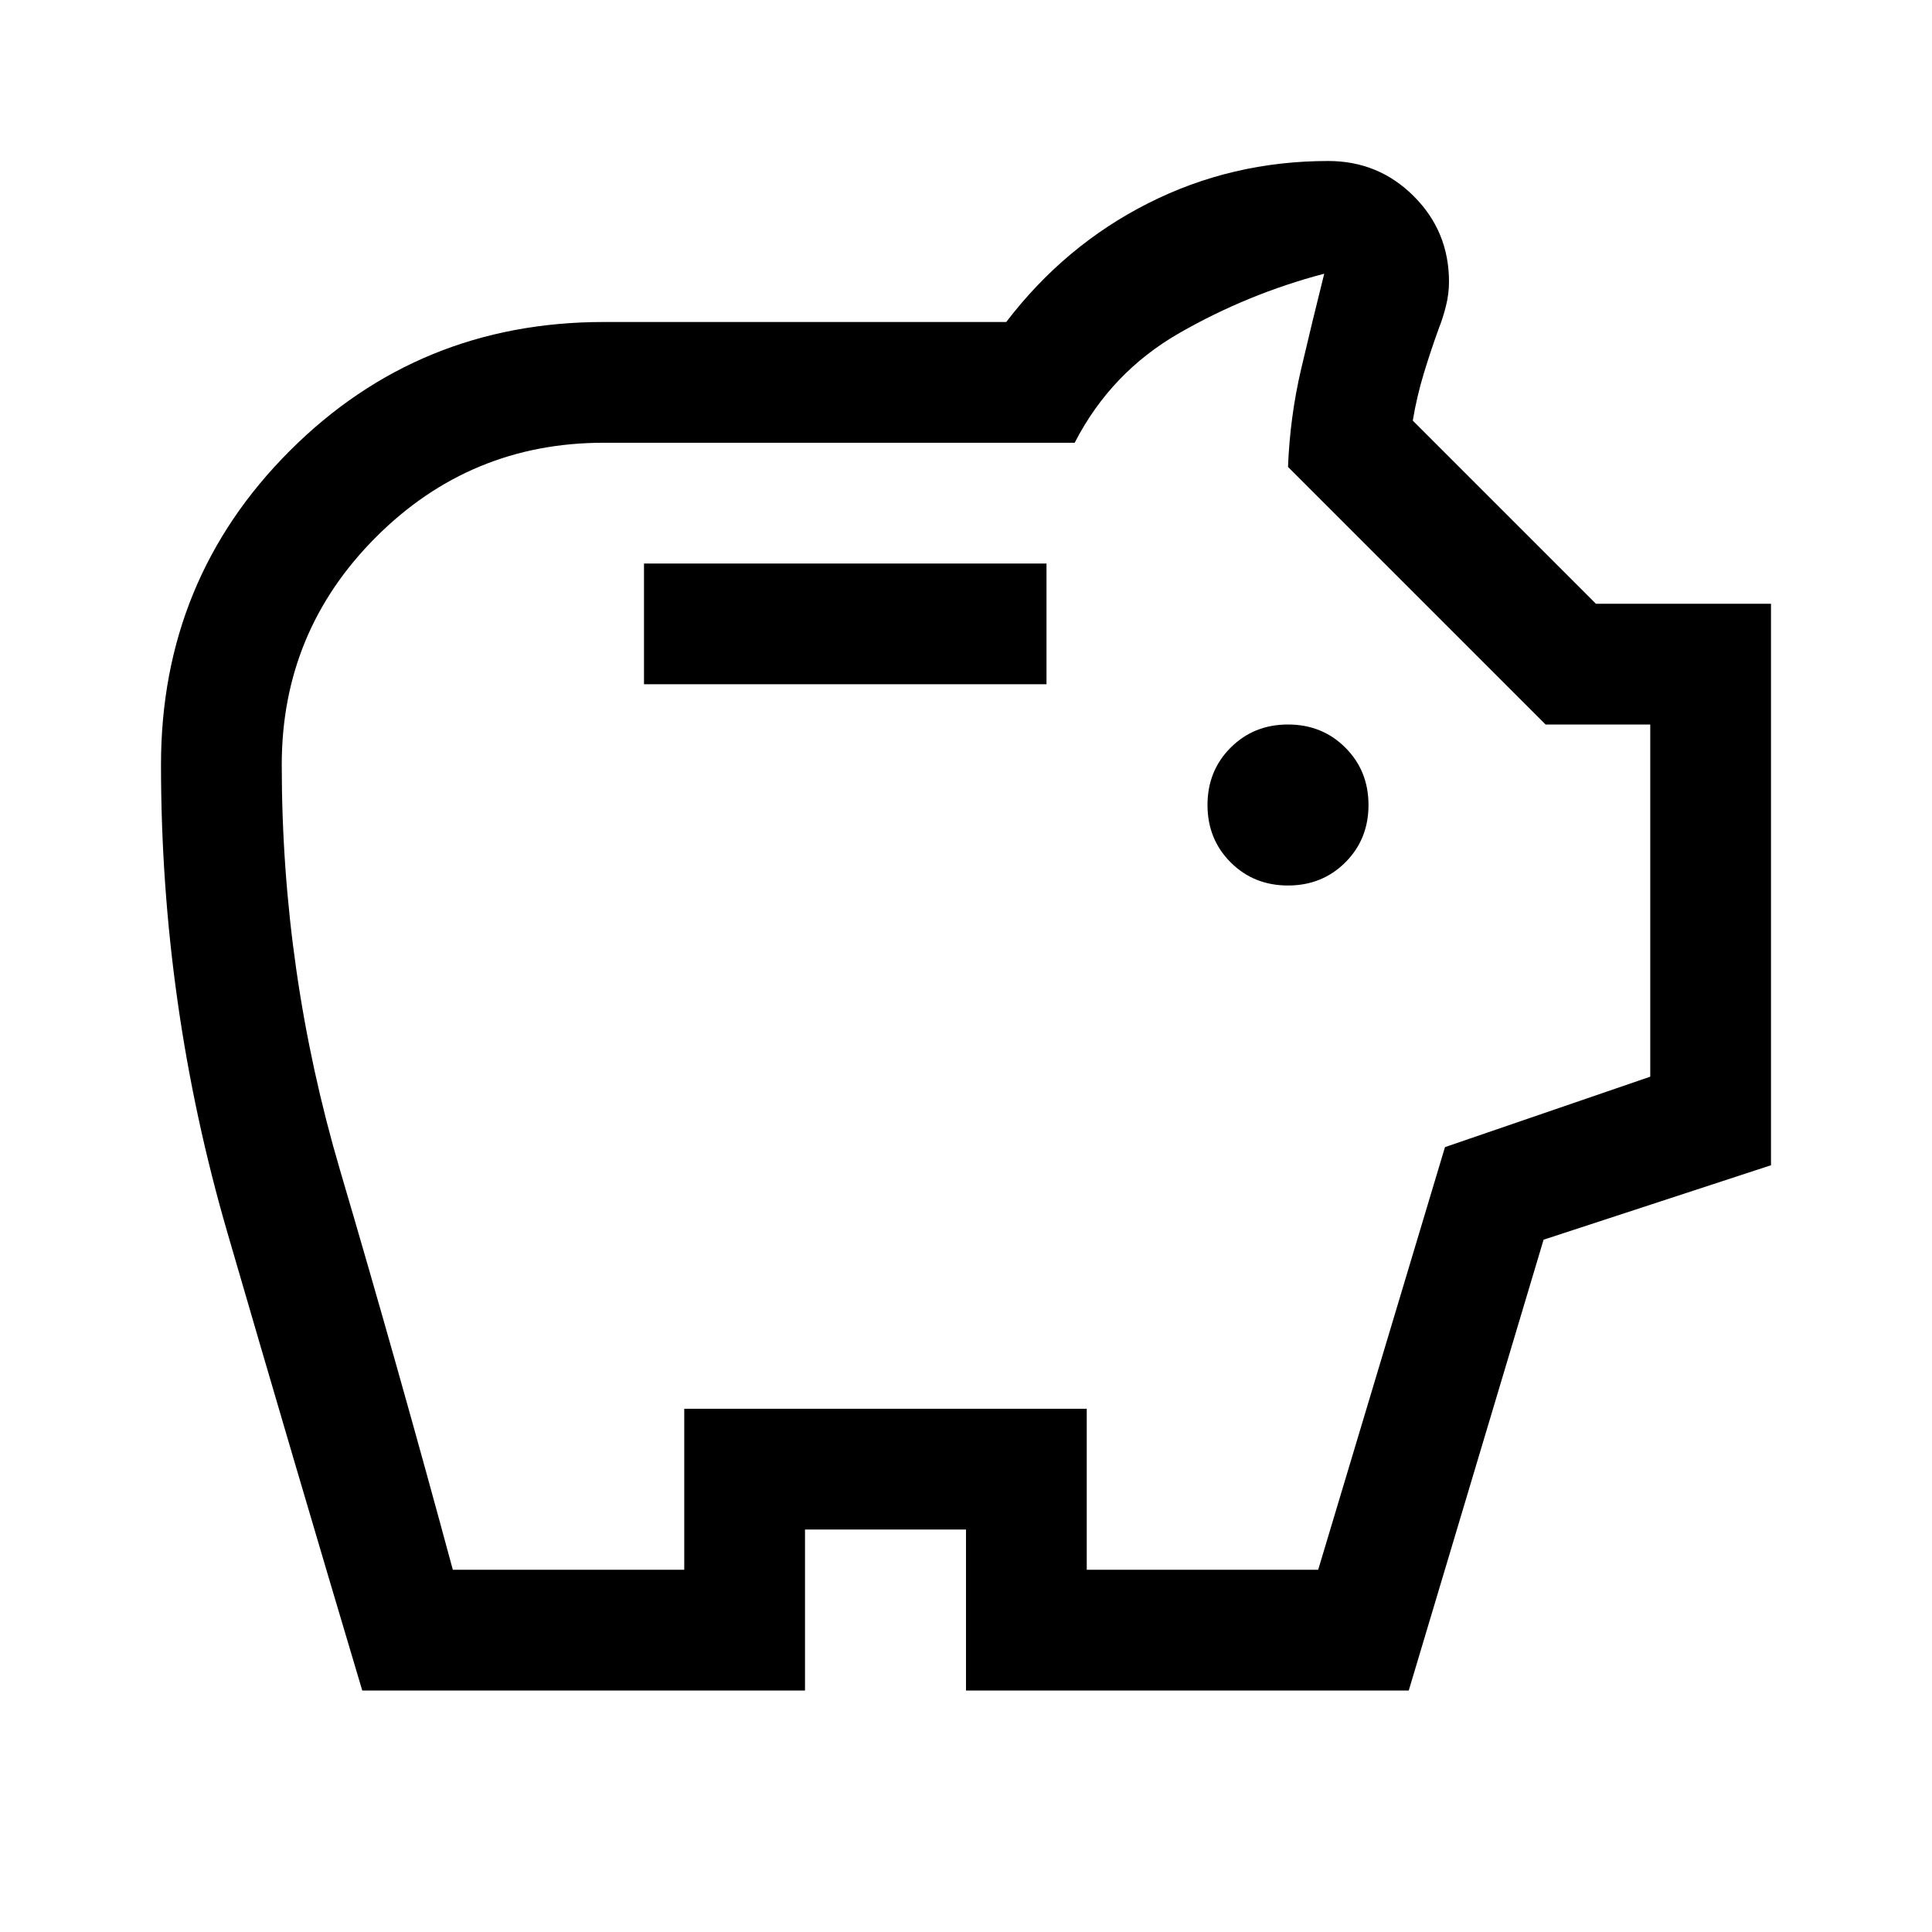
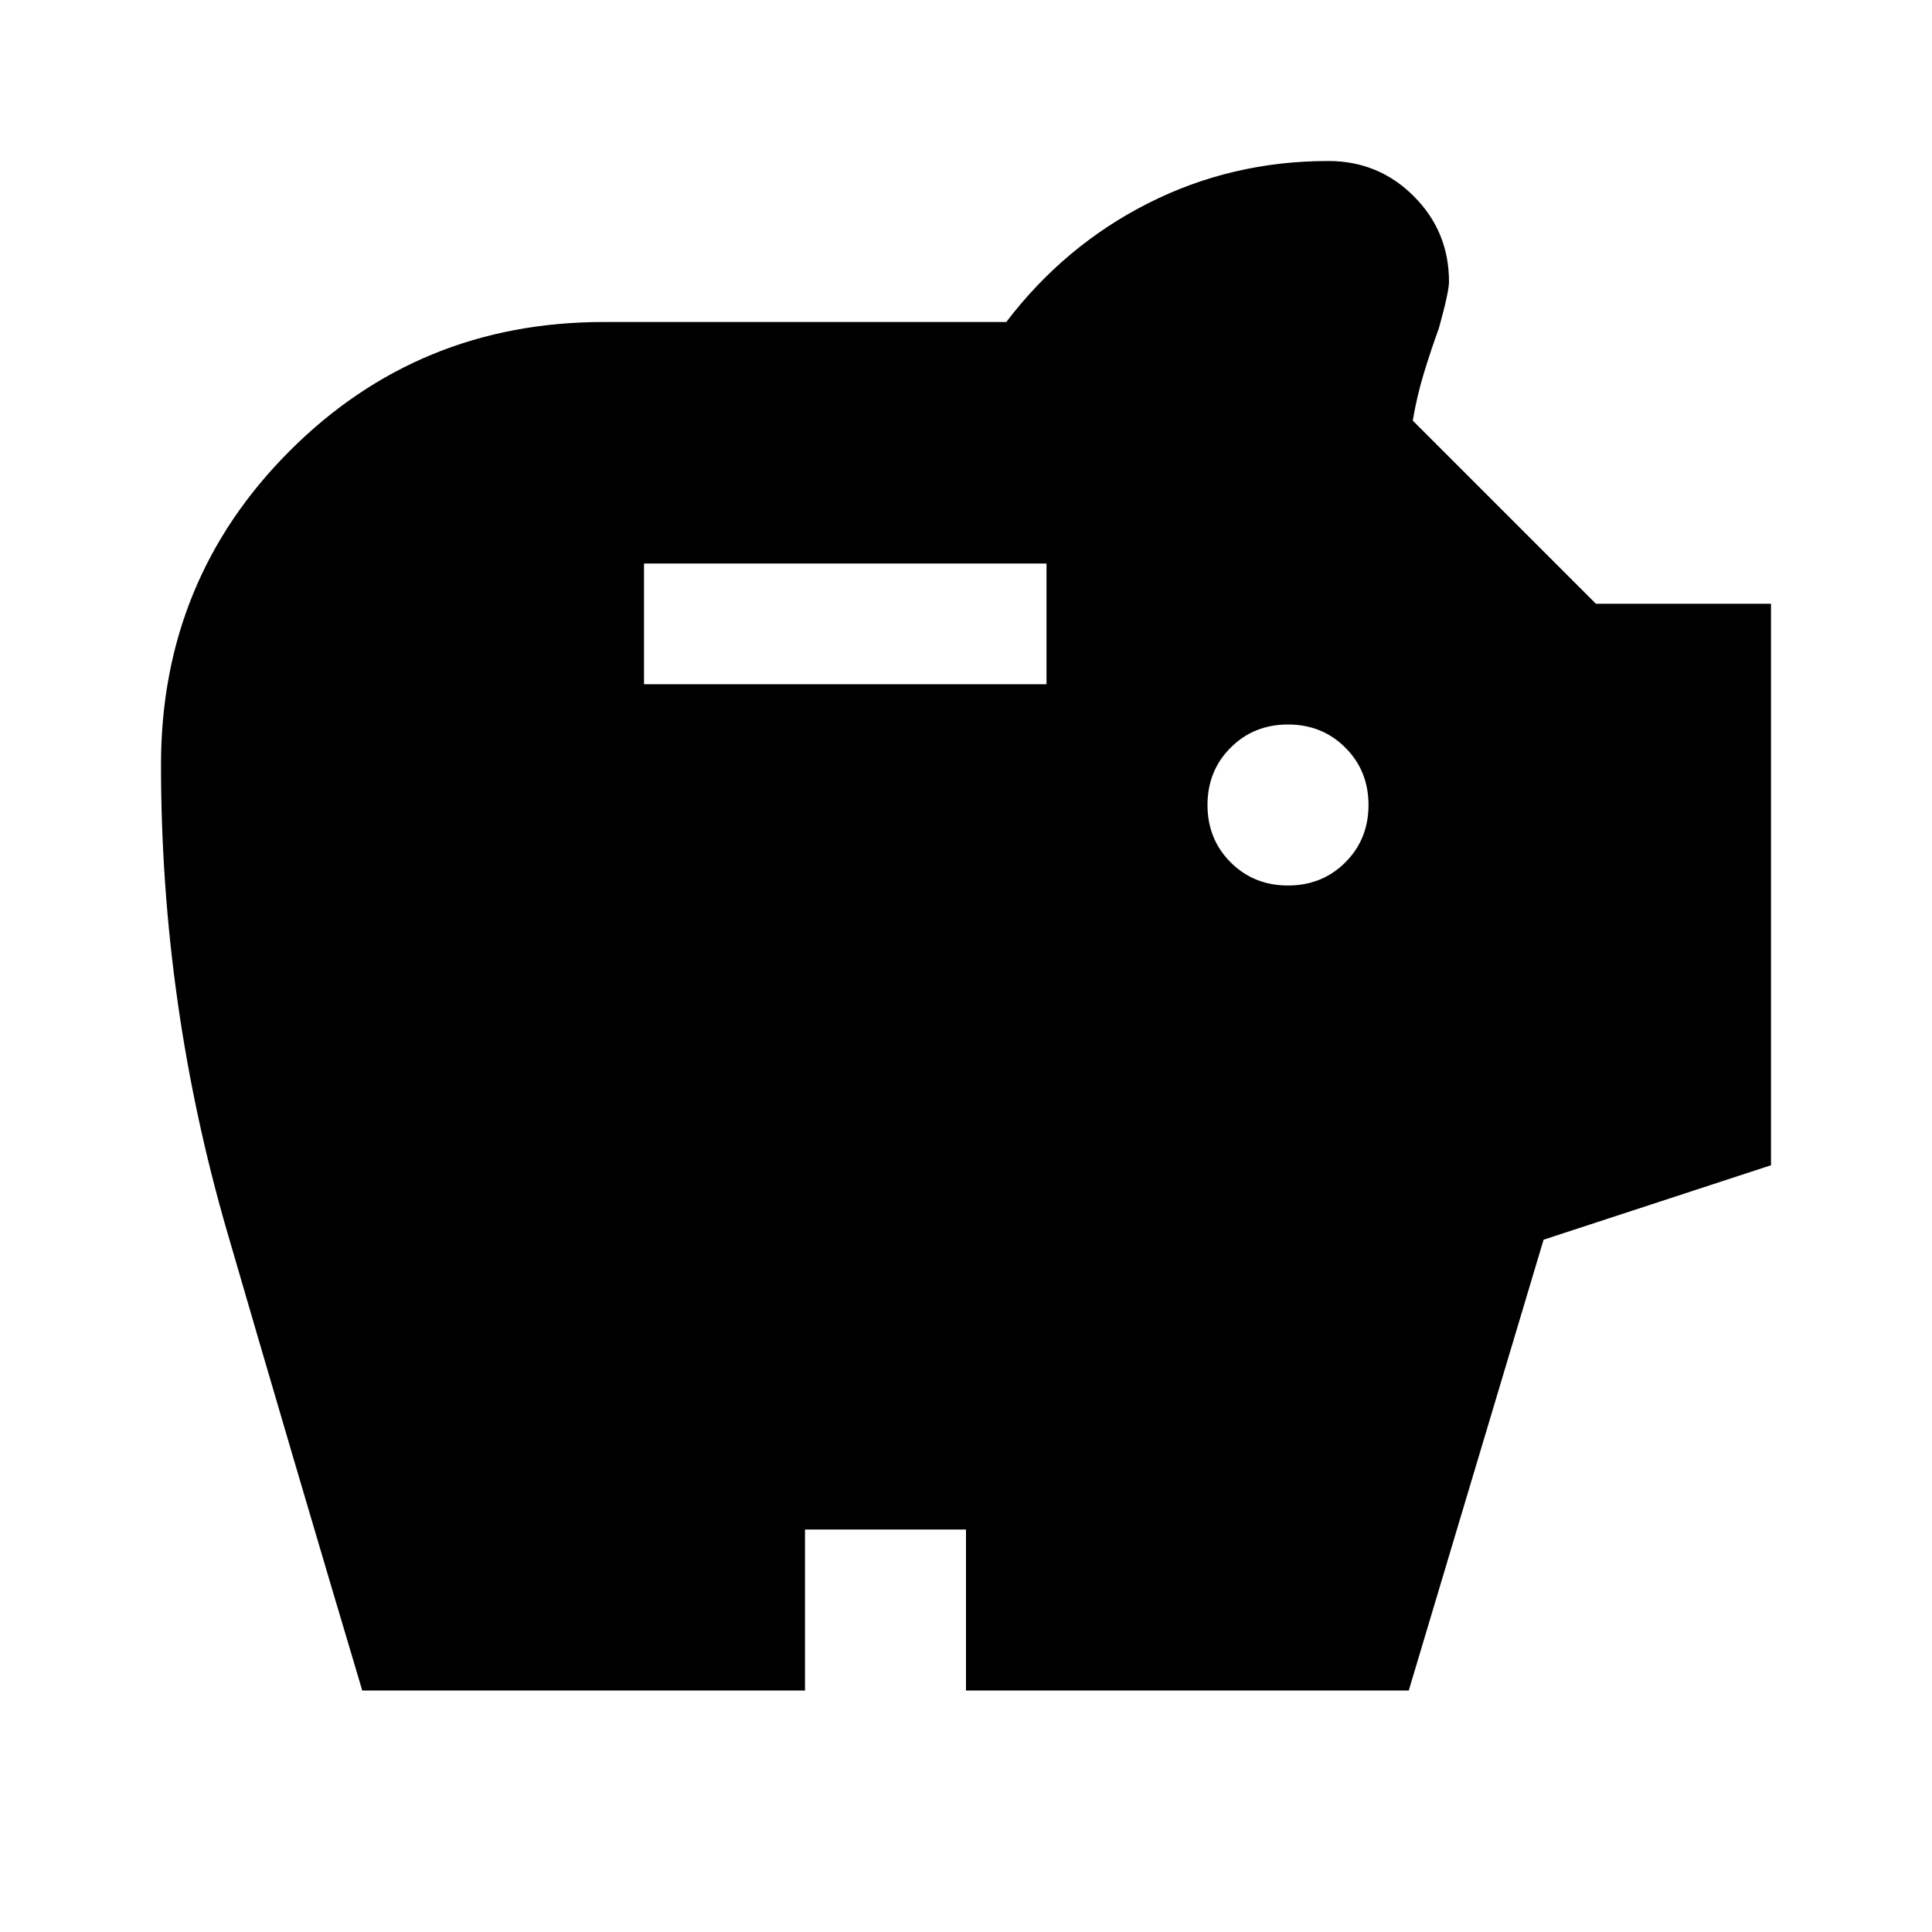
<svg xmlns="http://www.w3.org/2000/svg" height="48" viewBox="0 96 960 960" width="48">
-   <path d="M640 536q17 0 28.5-11.5T680 496q0-17-11.5-28.5T640 456q-17 0-28.5 11.5T600 496q0 17 11.5 28.5T640 536ZM320 436h200v-60H320v60ZM180 936q-34-114-67-227.5T80 476q0-92 64-156t156-64h200q29-38 70.5-59t89.5-21q25 0 42.5 17.5T720 236q0 6-1.5 12t-3.5 11q-4 11-7.5 22.5T702 305l91 91h87v279l-113 37-67 224H480v-80h-80v80H180Zm45-60h115v-80h200v80h115l63-210 102-35V456h-52L640 328q1-25 6.5-48.5T658 232q-38 10-72 29.5T534 316H300q-66.286 0-113.143 46.857T140 476q0 103.158 29 201.579T225 876Zm255-322Z" />
+   <path d="M640 536q17 0 28.5-11.5T680 496q0-17-11.5-28.5T640 456q-17 0-28.5 11.5T600 496q0 17 11.5 28.5T640 536ZM320 436h200v-60H320v60ZM180 936q-34-114-67-227.5T80 476q0-92 64-156t156-64h200q29-38 70.5-59t89.5-21q25 0 42.5 17.5T720 236q0 5-5 23-4 11-7.5 22.5T702 305l91 91h87v279l-113 37-67 224H480v-80h-80v80H180Z" />
</svg>
